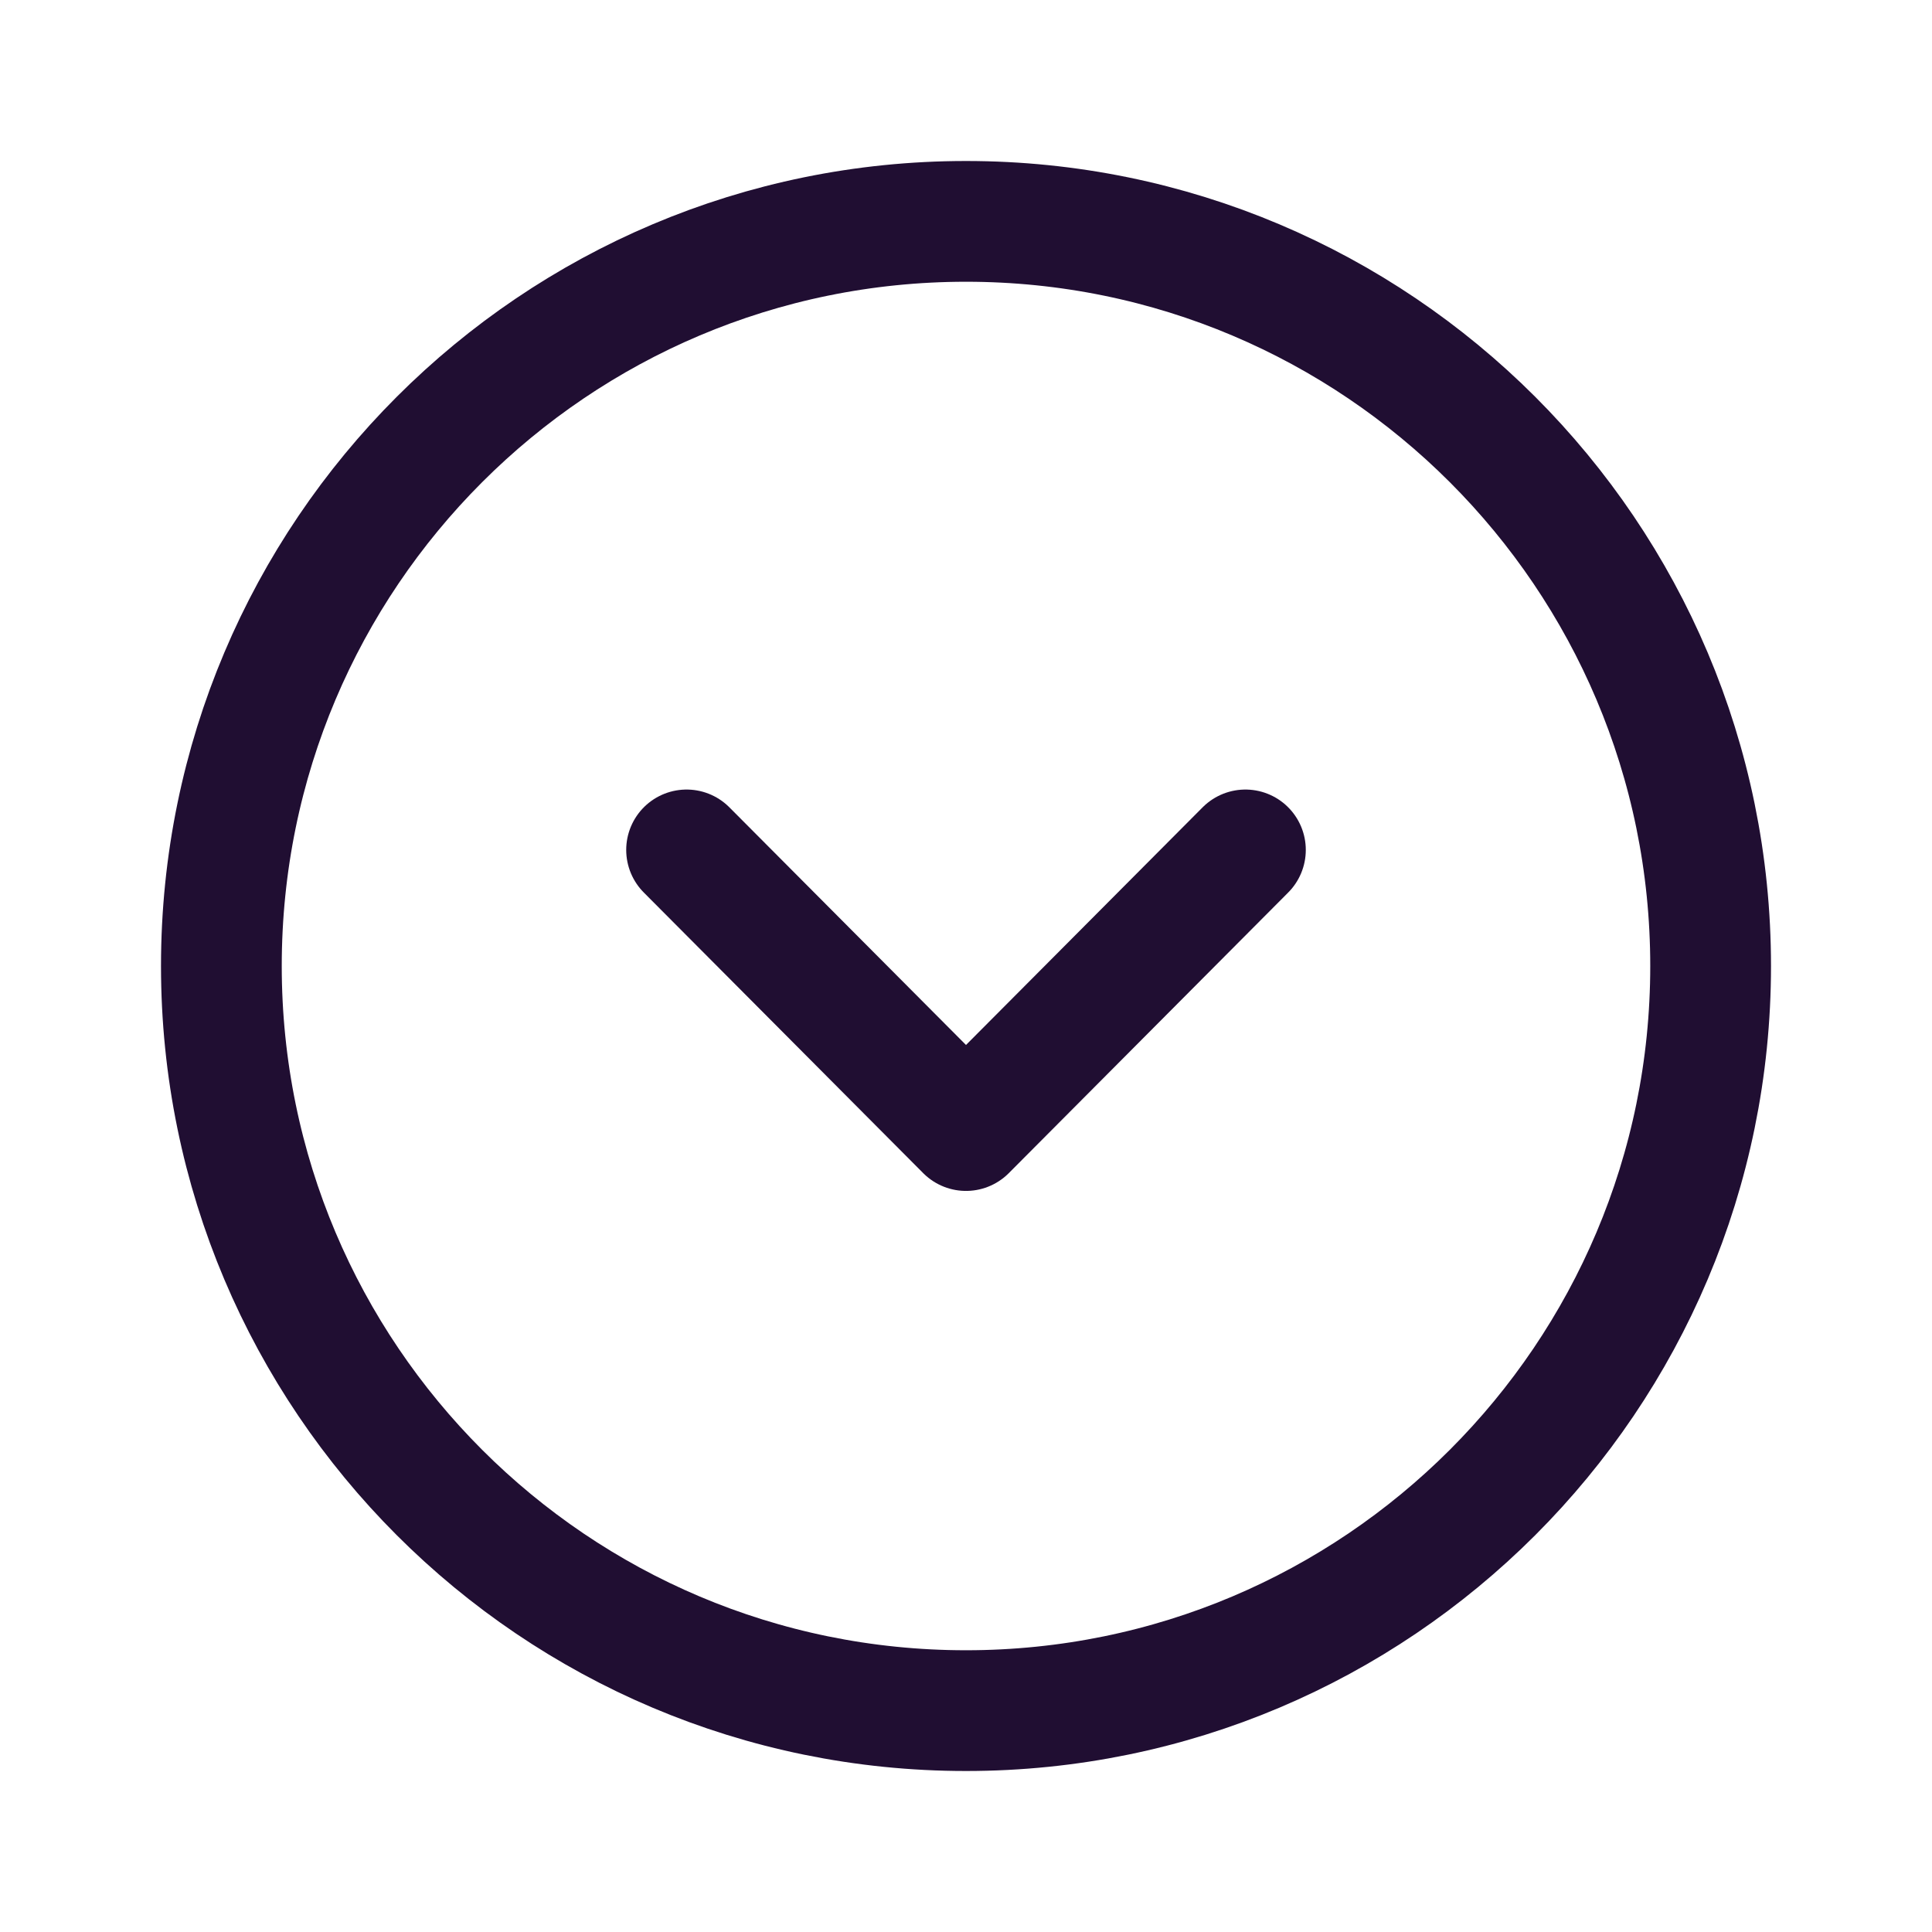
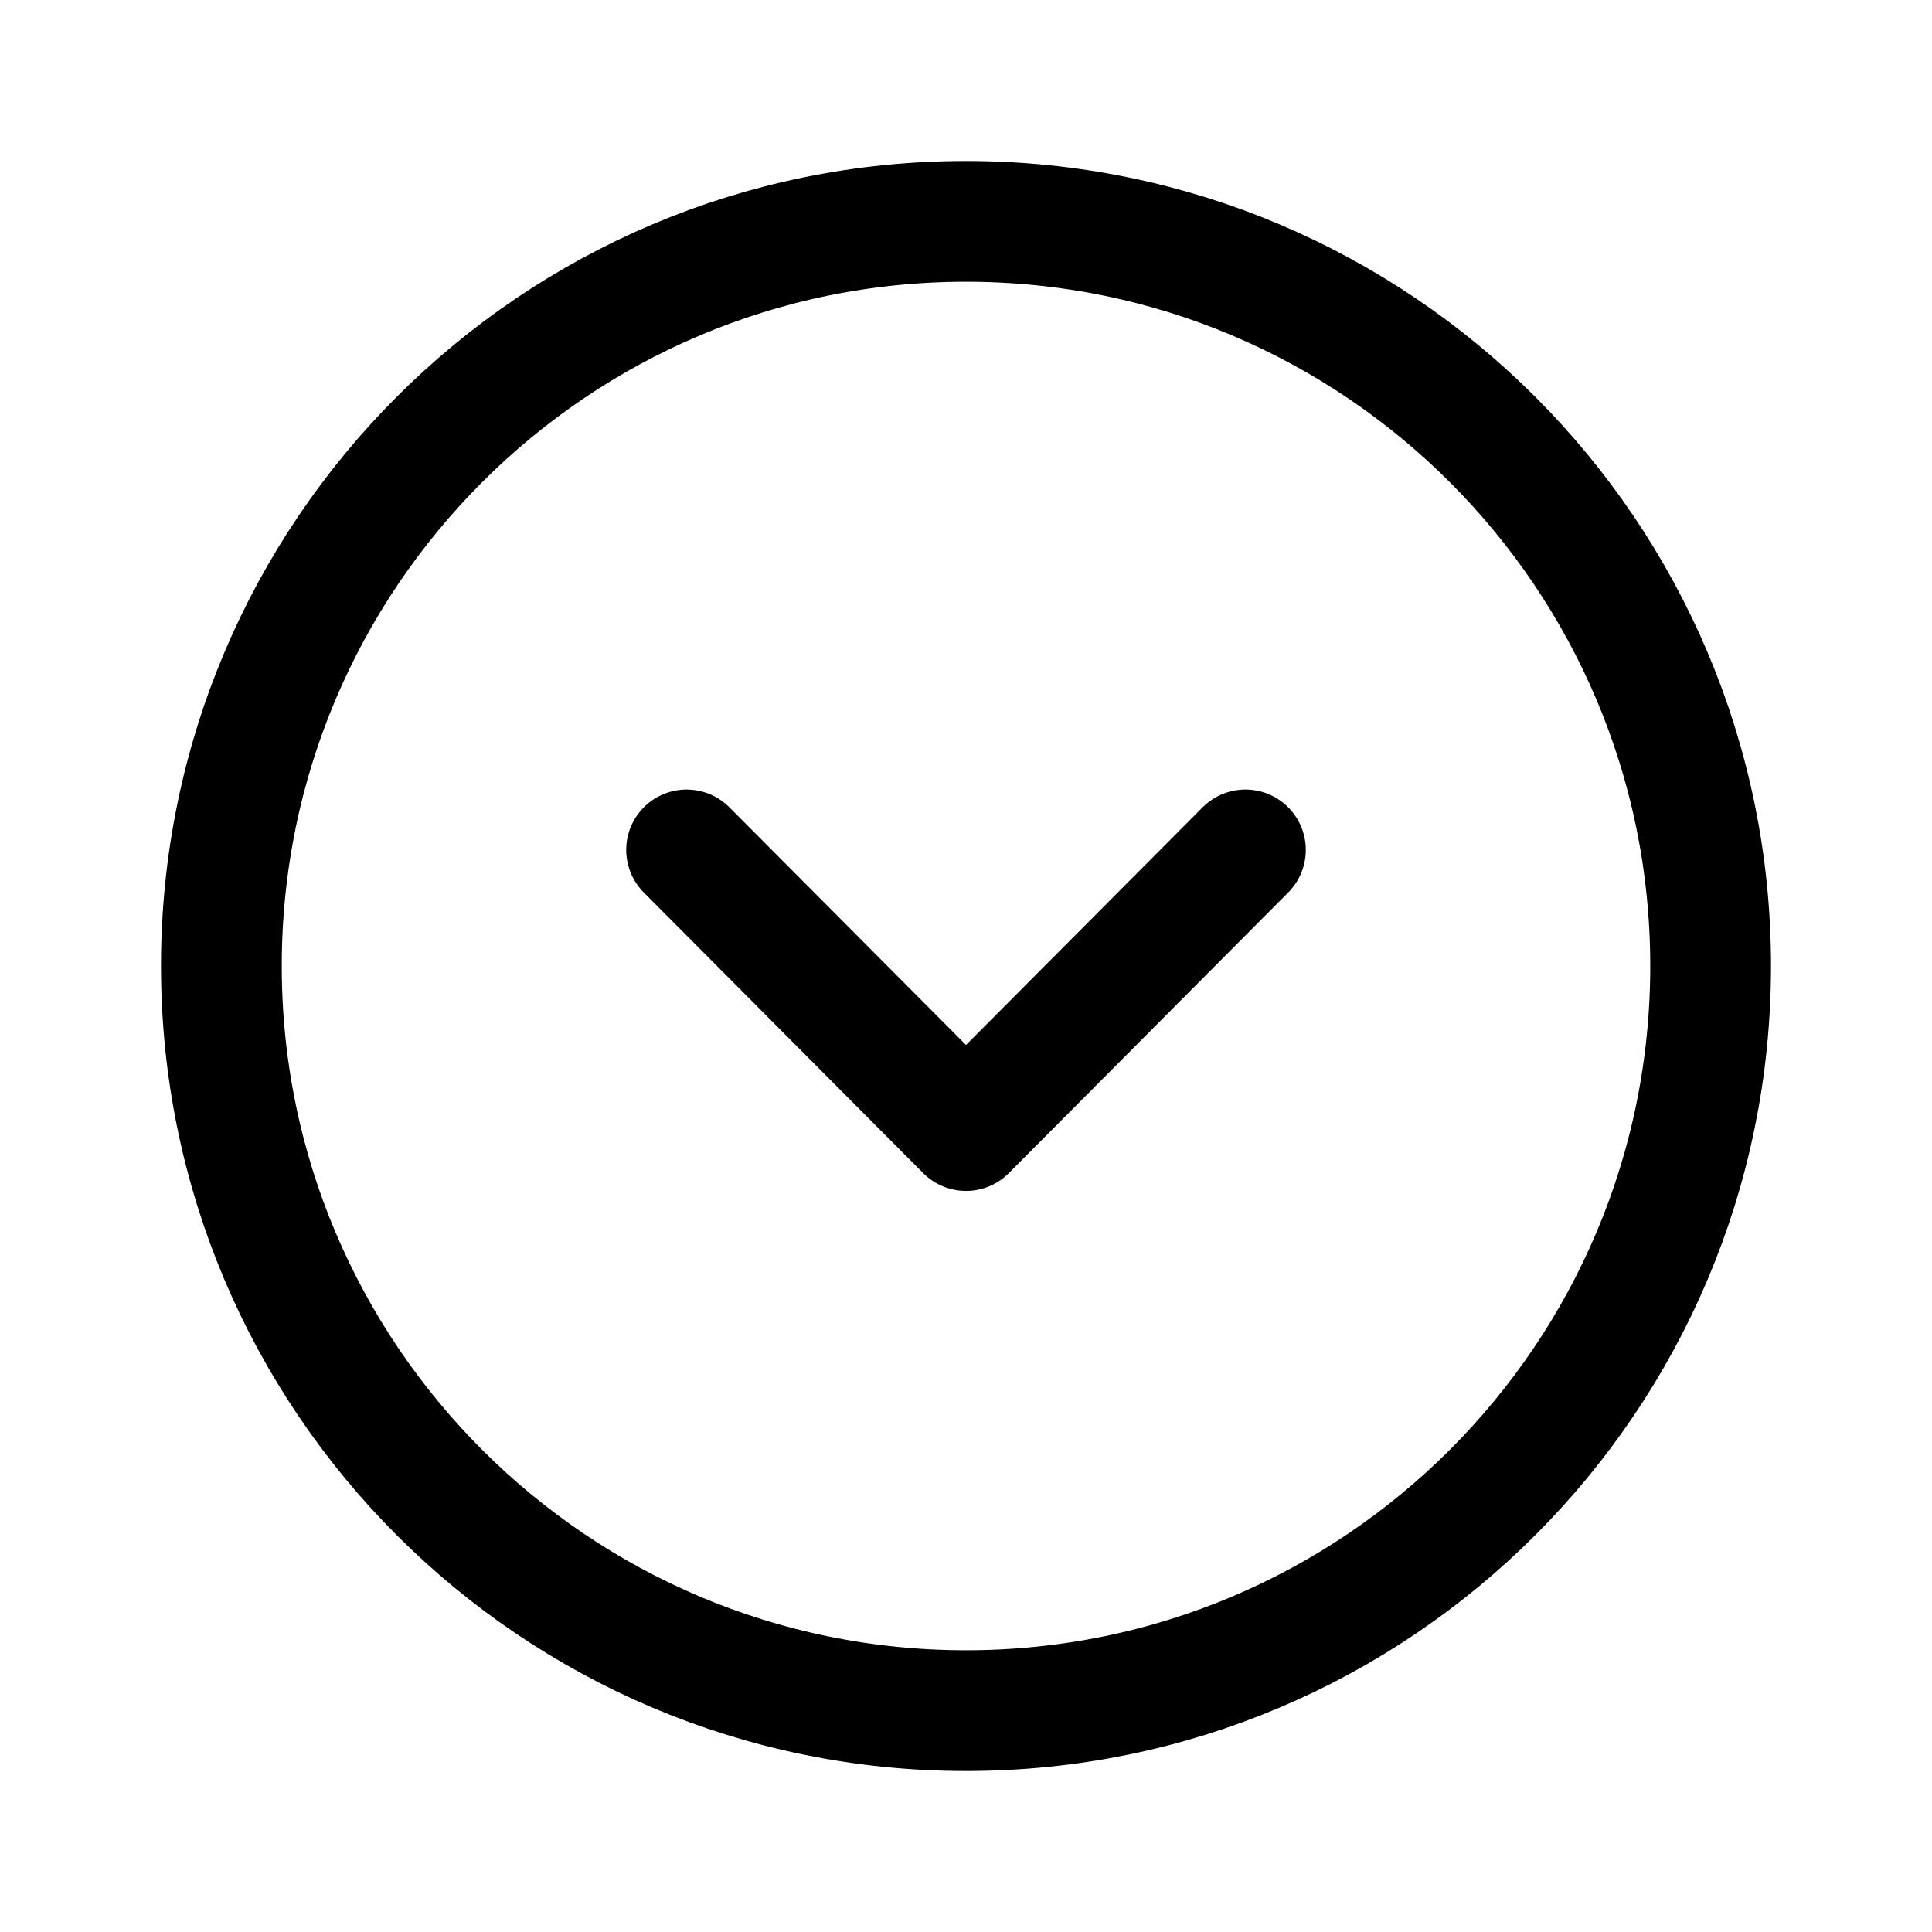
<svg xmlns="http://www.w3.org/2000/svg" width="24" height="24" viewBox="0 0 24 24" fill="none">
-   <path fill-rule="evenodd" clip-rule="evenodd" d="M2.75 12C2.75 17.108 6.891 21.25 12 21.25C17.108 21.25 21.25 17.108 21.25 12C21.25 6.892 17.108 2.75 12 2.75C6.891 2.75 2.75 6.892 2.75 12Z" stroke="#200E32" stroke-width="1.5" stroke-linecap="round" stroke-linejoin="round" />
-   <path d="M8.529 10.558L12 14.044L15.471 10.558" stroke="#200E32" stroke-width="1.5" stroke-linecap="round" stroke-linejoin="round" />
+   <path fill-rule="evenodd" clip-rule="evenodd" d="M2.75 12C2.75 17.108 6.891 21.25 12 21.25C17.108 21.25 21.25 17.108 21.25 12C21.25 6.892 17.108 2.75 12 2.75C6.891 2.75 2.75 6.892 2.75 12Z" stroke="currentColor" stroke-width="1.5" stroke-linecap="round" stroke-linejoin="round" fill-opacity="0" />
+   <path d="M8.529 10.558L12 14.044L15.471 10.558" stroke="currentColor" stroke-width="1.5" stroke-linecap="round" stroke-linejoin="round" fill-opacity="0" />
</svg>
